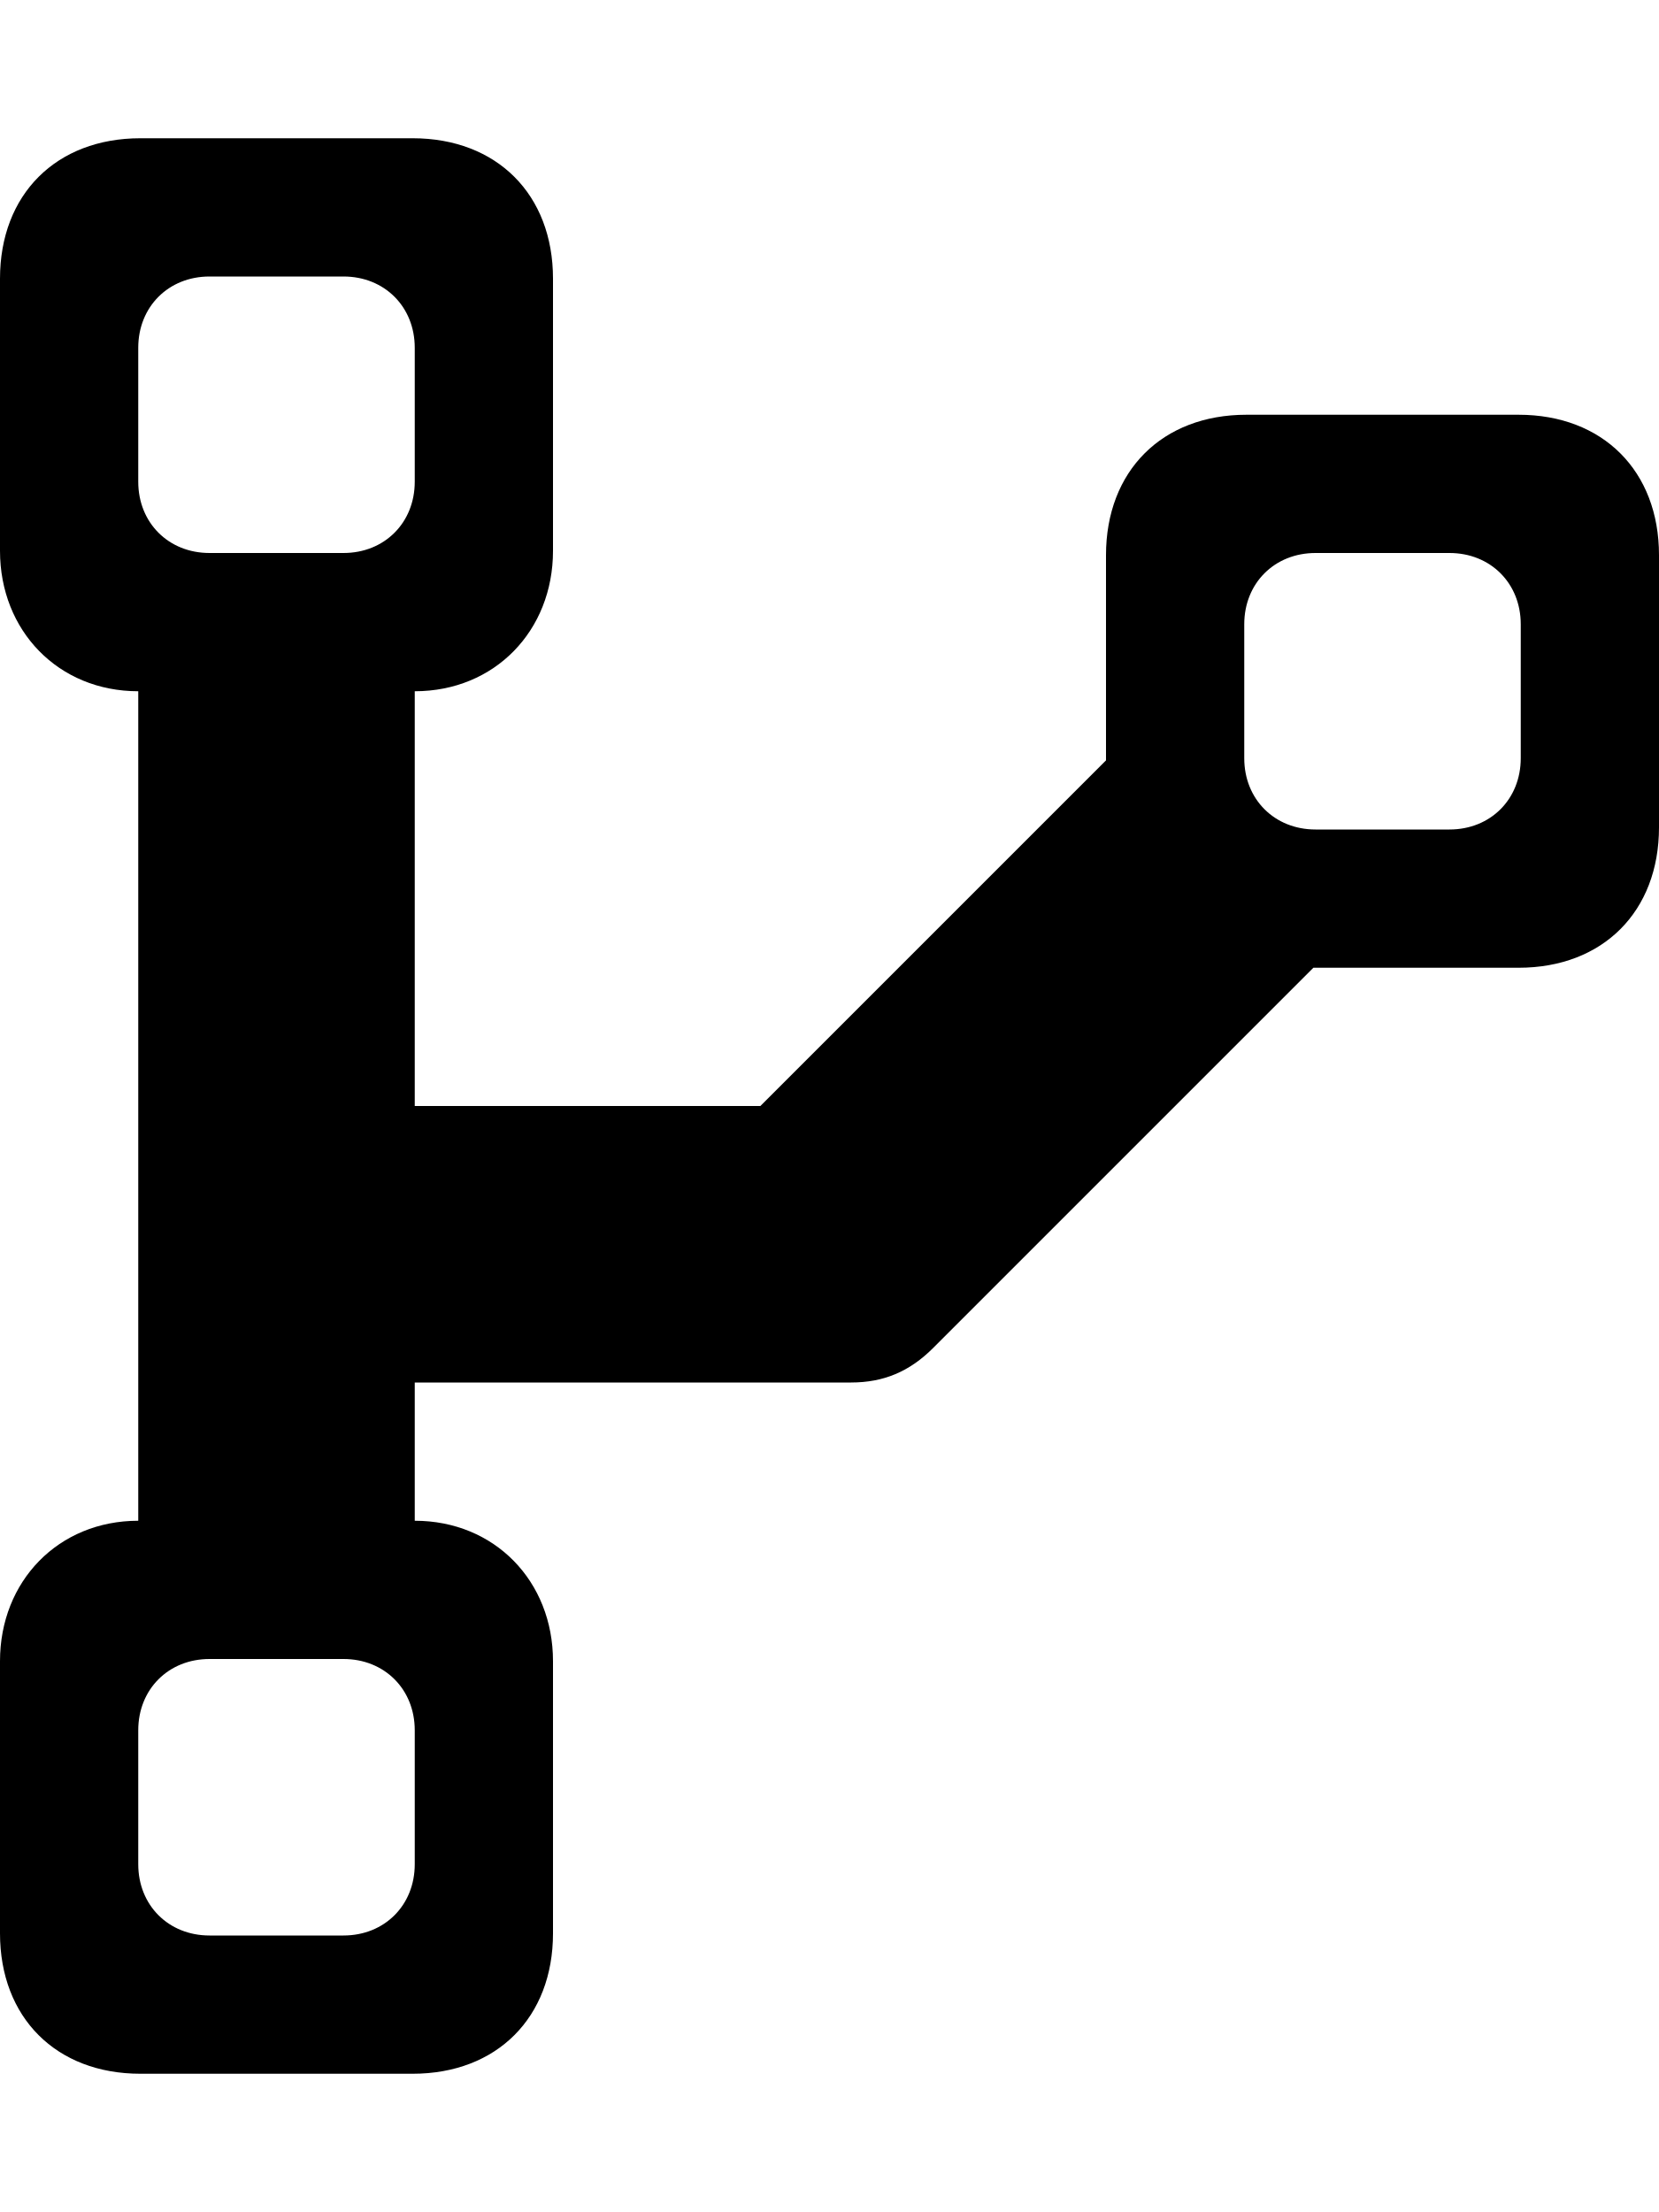
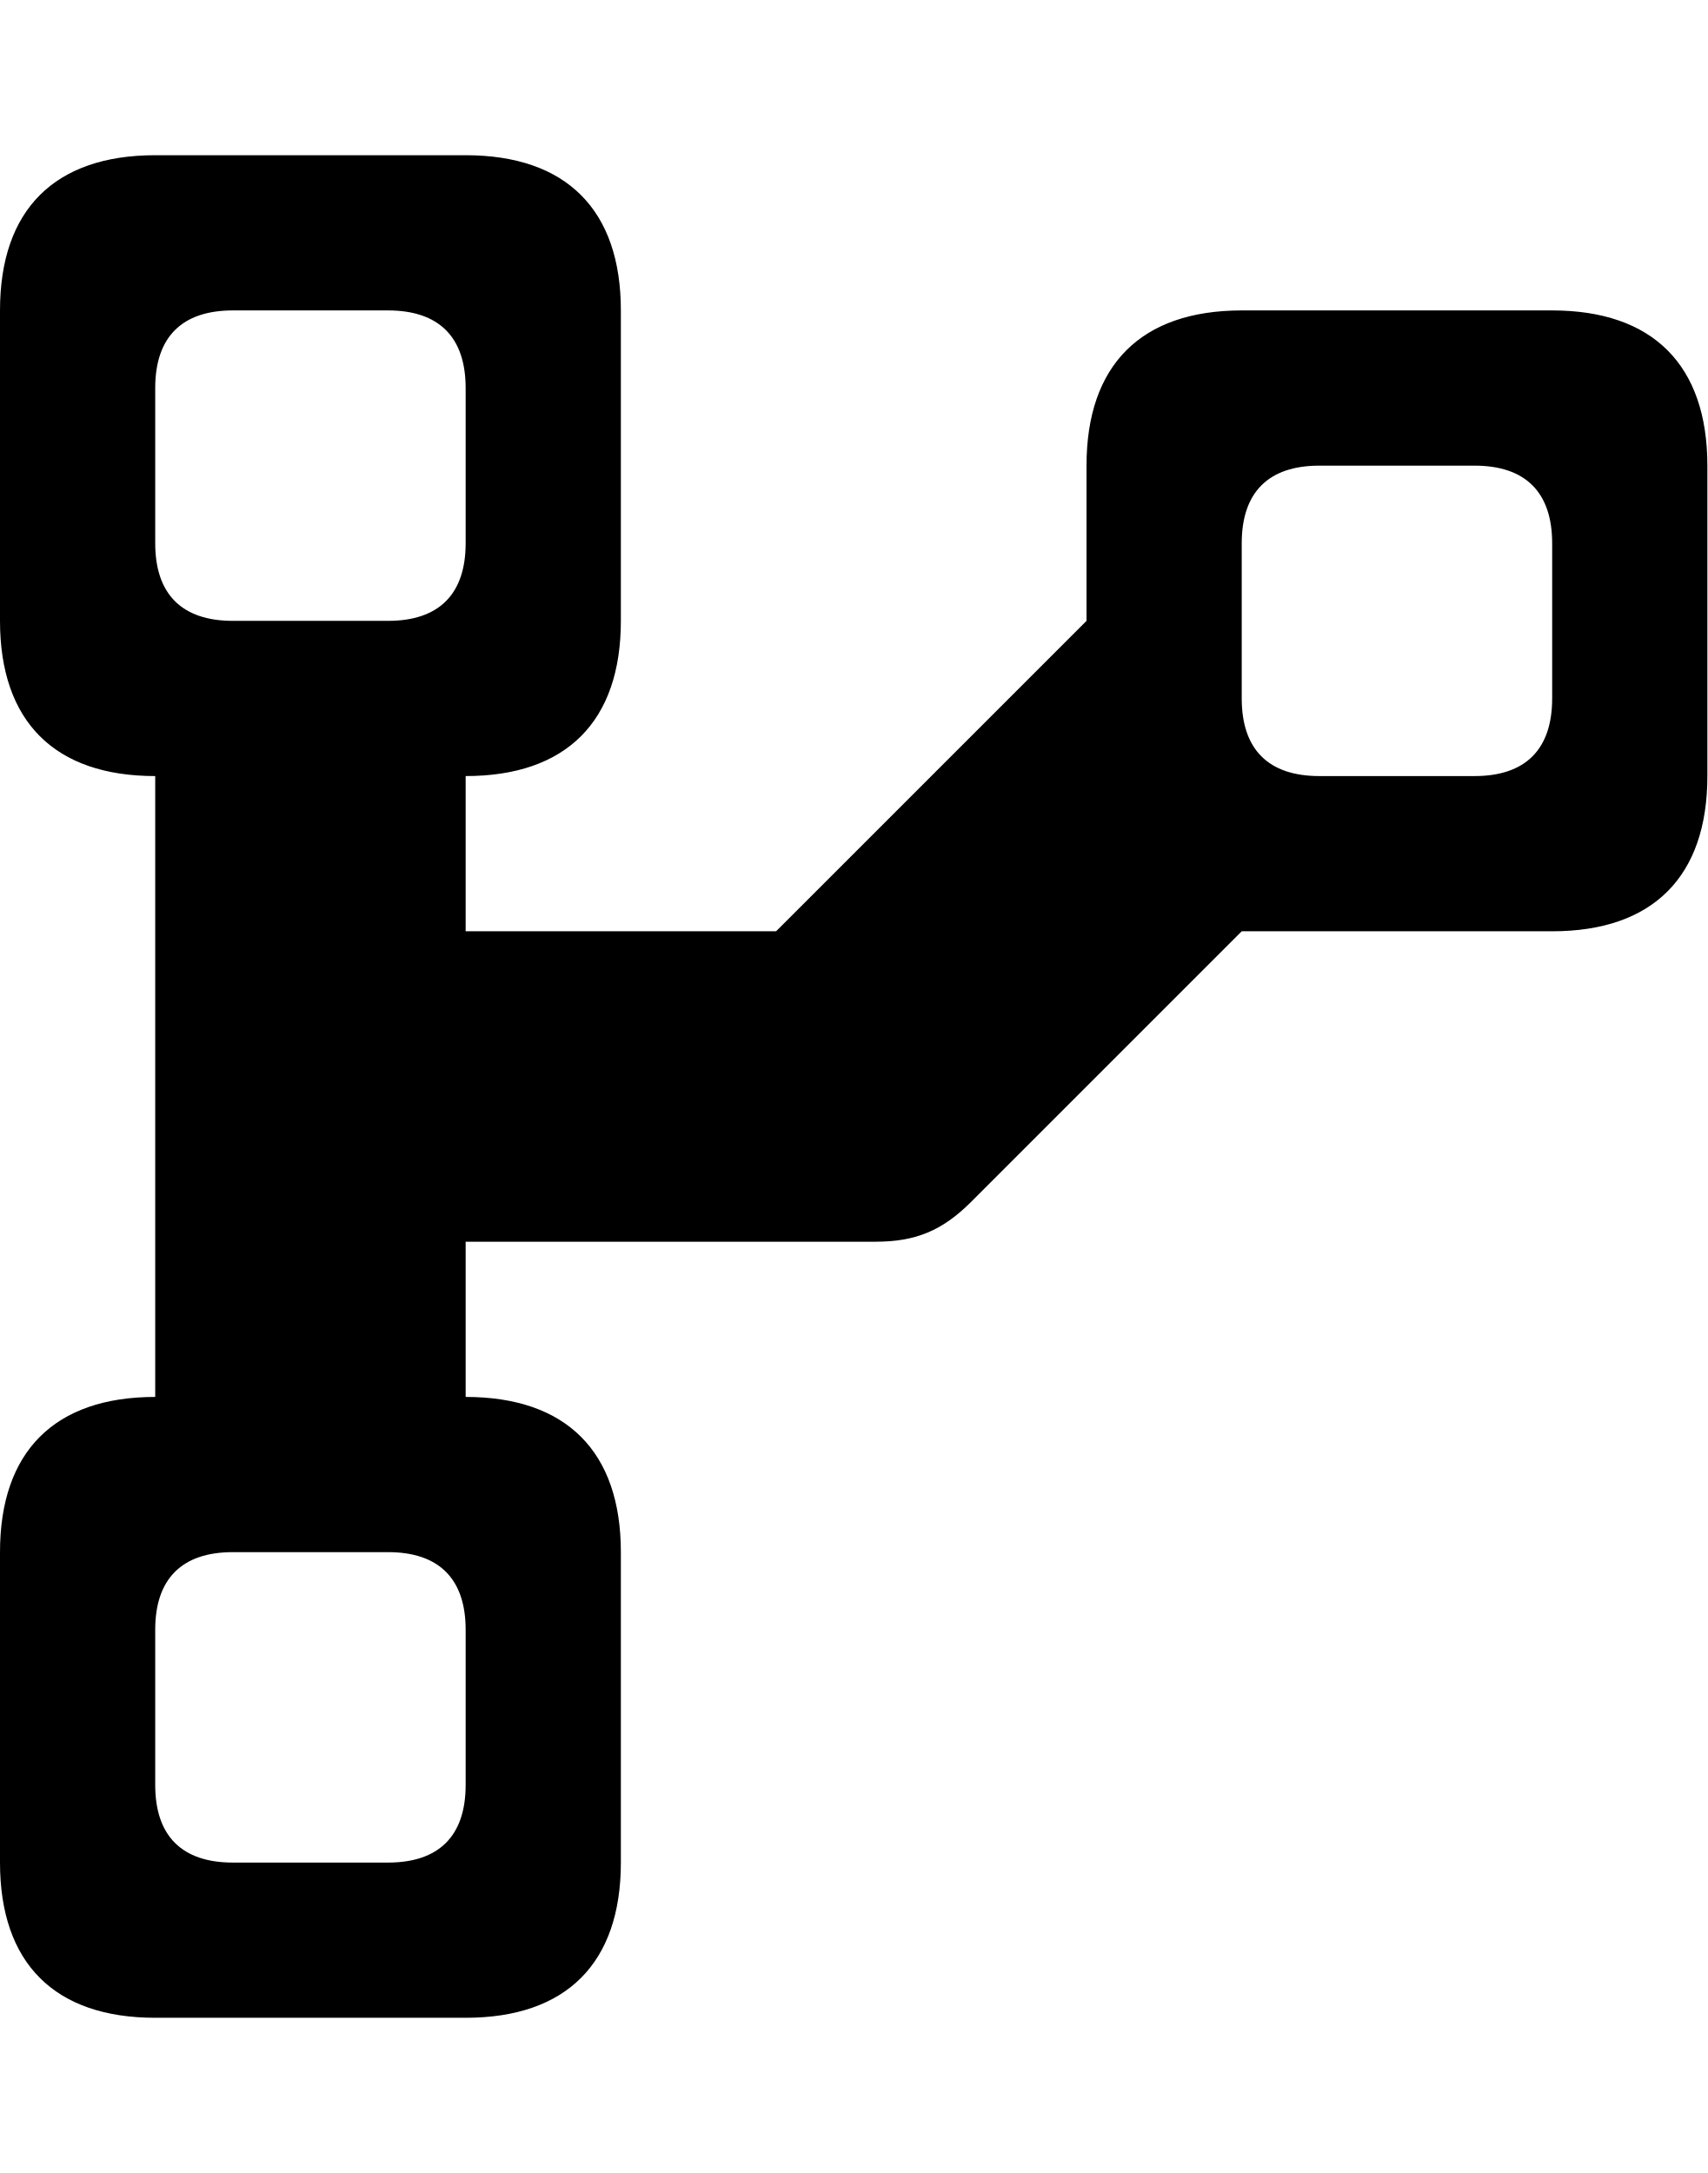
- <svg xmlns="http://www.w3.org/2000/svg" version="1.1" id="Layer_1" x="0px" y="0px" width="768px" height="1024px" viewBox="0 0 768 1024" enable-background="new 0 0 768 1024" xml:space="preserve">
-   <path d="M64,863v-62c0-19,14-33,33-33h62c19,0,33,14,33,33v62c0,19-14,33-33,33H97C78,896,64,882,64,863z M576,351v-62  c0-19,14-33,33-33h62c19,0,33,14,33,33v62c0,19-14,33-33,33h-62C590,384,576,370,576,351z M64,223v-62c0-19,14-33,33-33h62  c19,0,33,14,33,33v62c0,19-14,33-33,33H97C78,256,64,242,64,223z M0,769v126c0,39,26,65,65,65h126c39,0,65-26,65-65V769  c0-37-27-65-64-65v-64h202c15,0,27-5,38-16l176-176h95c39,0,65-26,65-65V257c0-39-26-65-65-65H577c-39,0-65,26-65,65v95L352,512H192  V320c37,0,64-28,64-65V129c0-39-26-65-65-65H65C26,64,0,90,0,129v126c0,37,27,65,64,65v384C27,704,0,732,0,769z" />
+ <svg xmlns="http://www.w3.org/2000/svg" version="1.1" id="Layer_1" x="0px" y="0px" width="1408px" height="1792px" viewBox="0 0 1408 1792" enable-background="new 0 0 1408 1792" xml:space="preserve">
+   <path d="M1024,768h256c83,0,128-45,128-128V384c0-83-45-128-128-128h-256c-83,0-128,45-128,128v128L640,768H384V640  c83,0,128-45,128-128V256c0-83-45-128-128-128H128C45,128,0,173,0,256v256c0,83,45,128,128,128v512c-83,0-128,45-128,128v256  c0,83,45,128,128,128h256c83,0,128-45,128-128v-256c0-83-45-128-128-128v-128h338c33,0,55-9,79-33L1024,768z M1088,384h128  c42,0,64,22,64,64v128c0,42-22,64-64,64h-128c-42,0-64-22-64-64V448C1024,406,1046,384,1088,384z M192,1280h128c42,0,64,22,64,64  v128c0,42-22,64-64,64H192c-42,0-64-22-64-64v-128C128,1302,150,1280,192,1280z M192,256h128c42,0,64,22,64,64v128c0,42-22,64-64,64  H192c-42,0-64-22-64-64V320C128,278,150,256,192,256z" />
</svg>
